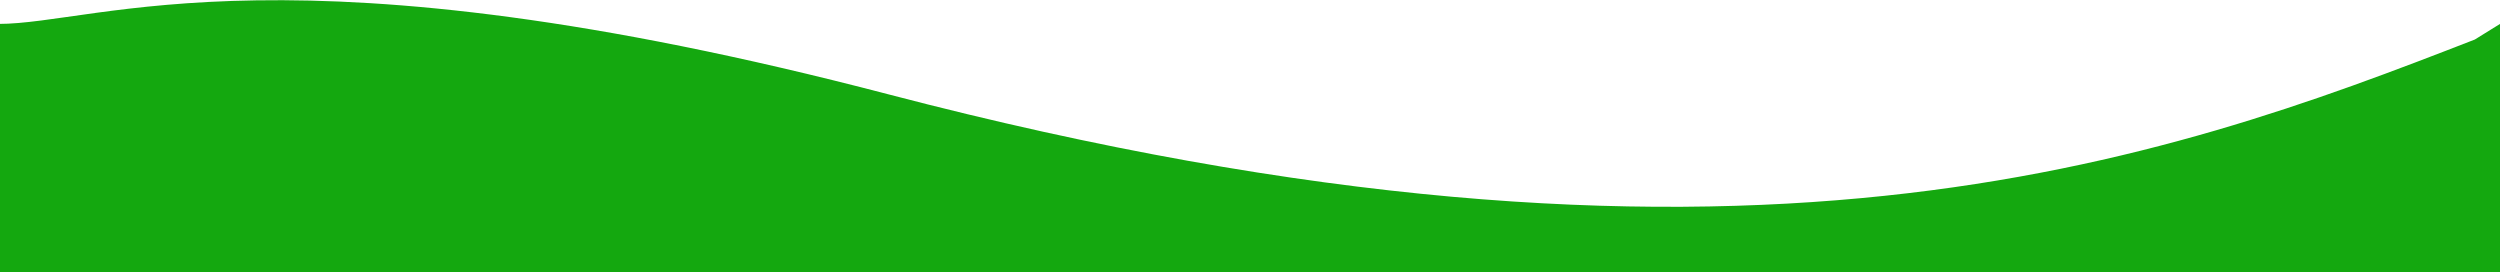
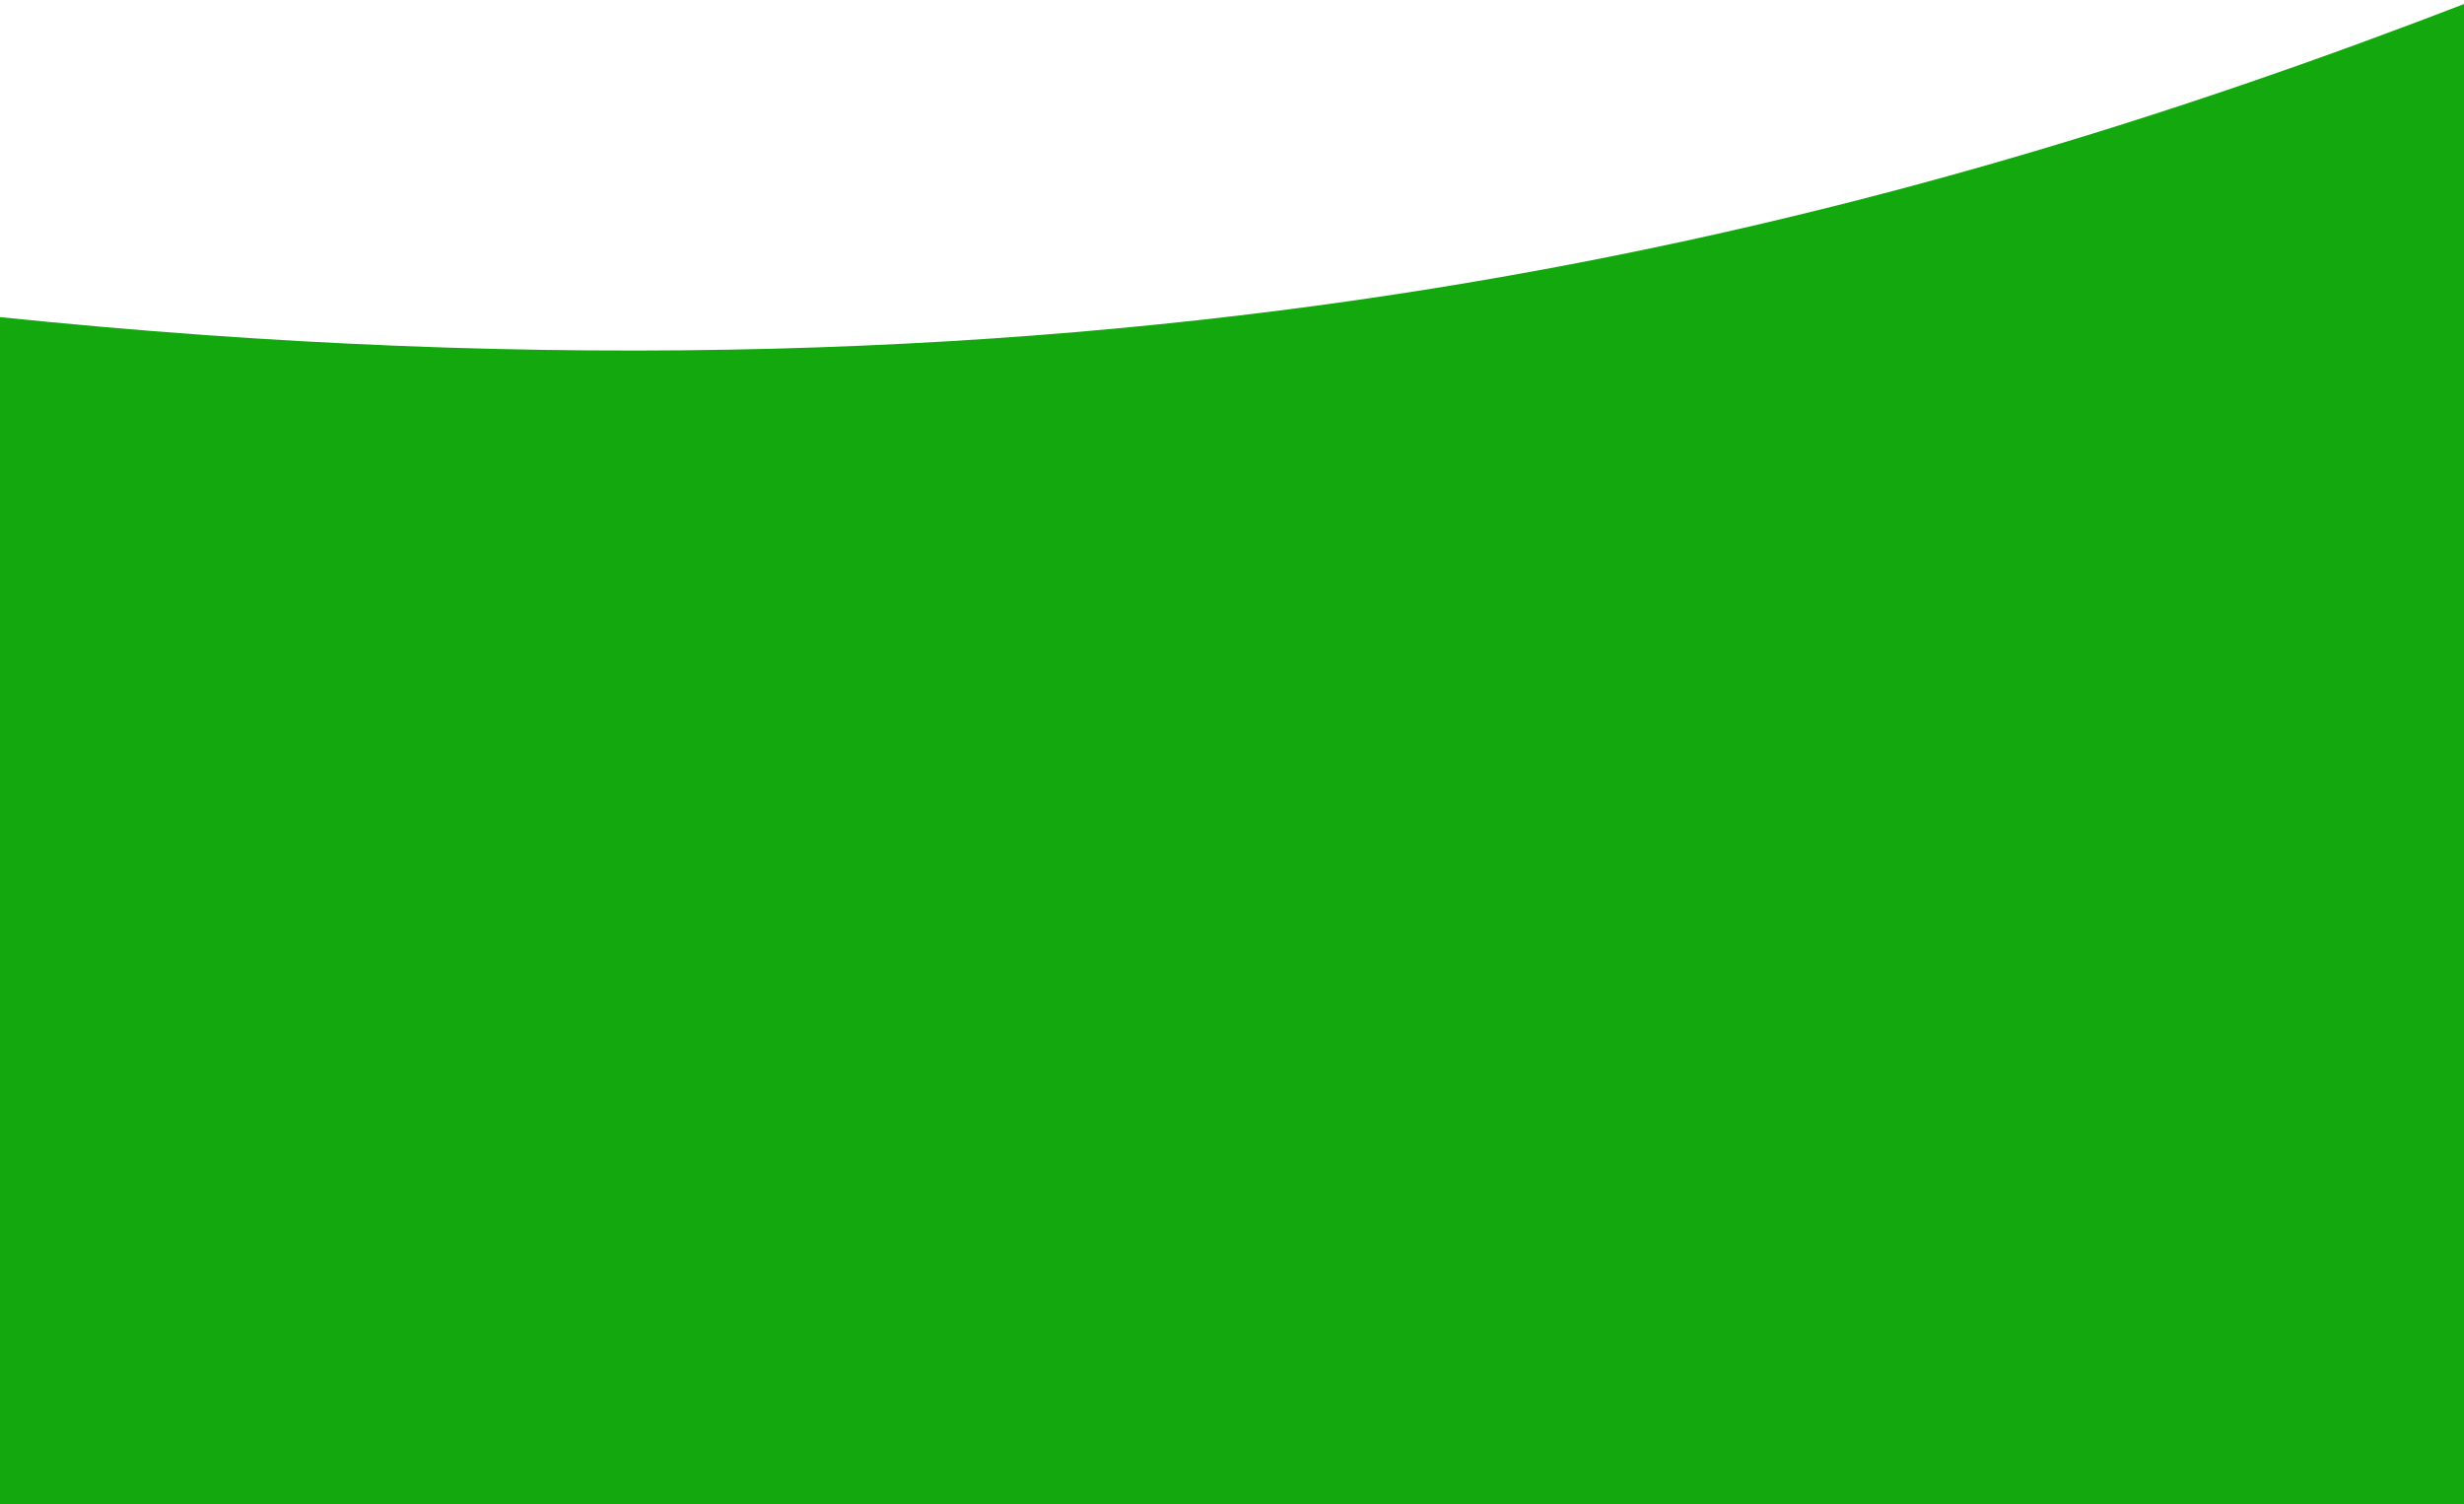
- <svg xmlns="http://www.w3.org/2000/svg" width="2000px" height="217px" viewBox="0 0 2003 217" version="1.1">
+ <svg xmlns="http://www.w3.org/2000/svg" width="590px" height="360px" viewBox="0 0 589 360" version="1.1">
  <g id="surface1">
-     <path style=" stroke:none;fill-rule:nonzero;fill:rgb(7.843%,65.882%,5.882%);fill-opacity:1;" d="M 711.684 75.387 C 231.633 -50.152 79.926 19.004 -1.391 19.004 L -1.391 254.559 L 2003 254.559 L 2003 19.004 L 1982.844 31.504 C 1733.57 128.496 1394.172 253.863 711.684 75.387 Z M 711.684 75.387 " />
+     <path style=" stroke:none;fill-rule:nonzero;fill:rgb(7.843%,65.882%,5.882%);fill-opacity:1;" d="M -1.512 403.867 L -1.512 75.832 C 267.66 103.688 449.109 55.199 591.266 0.293 L 591.266 403.867 Z M -1.512 403.867 " />
  </g>
</svg>
